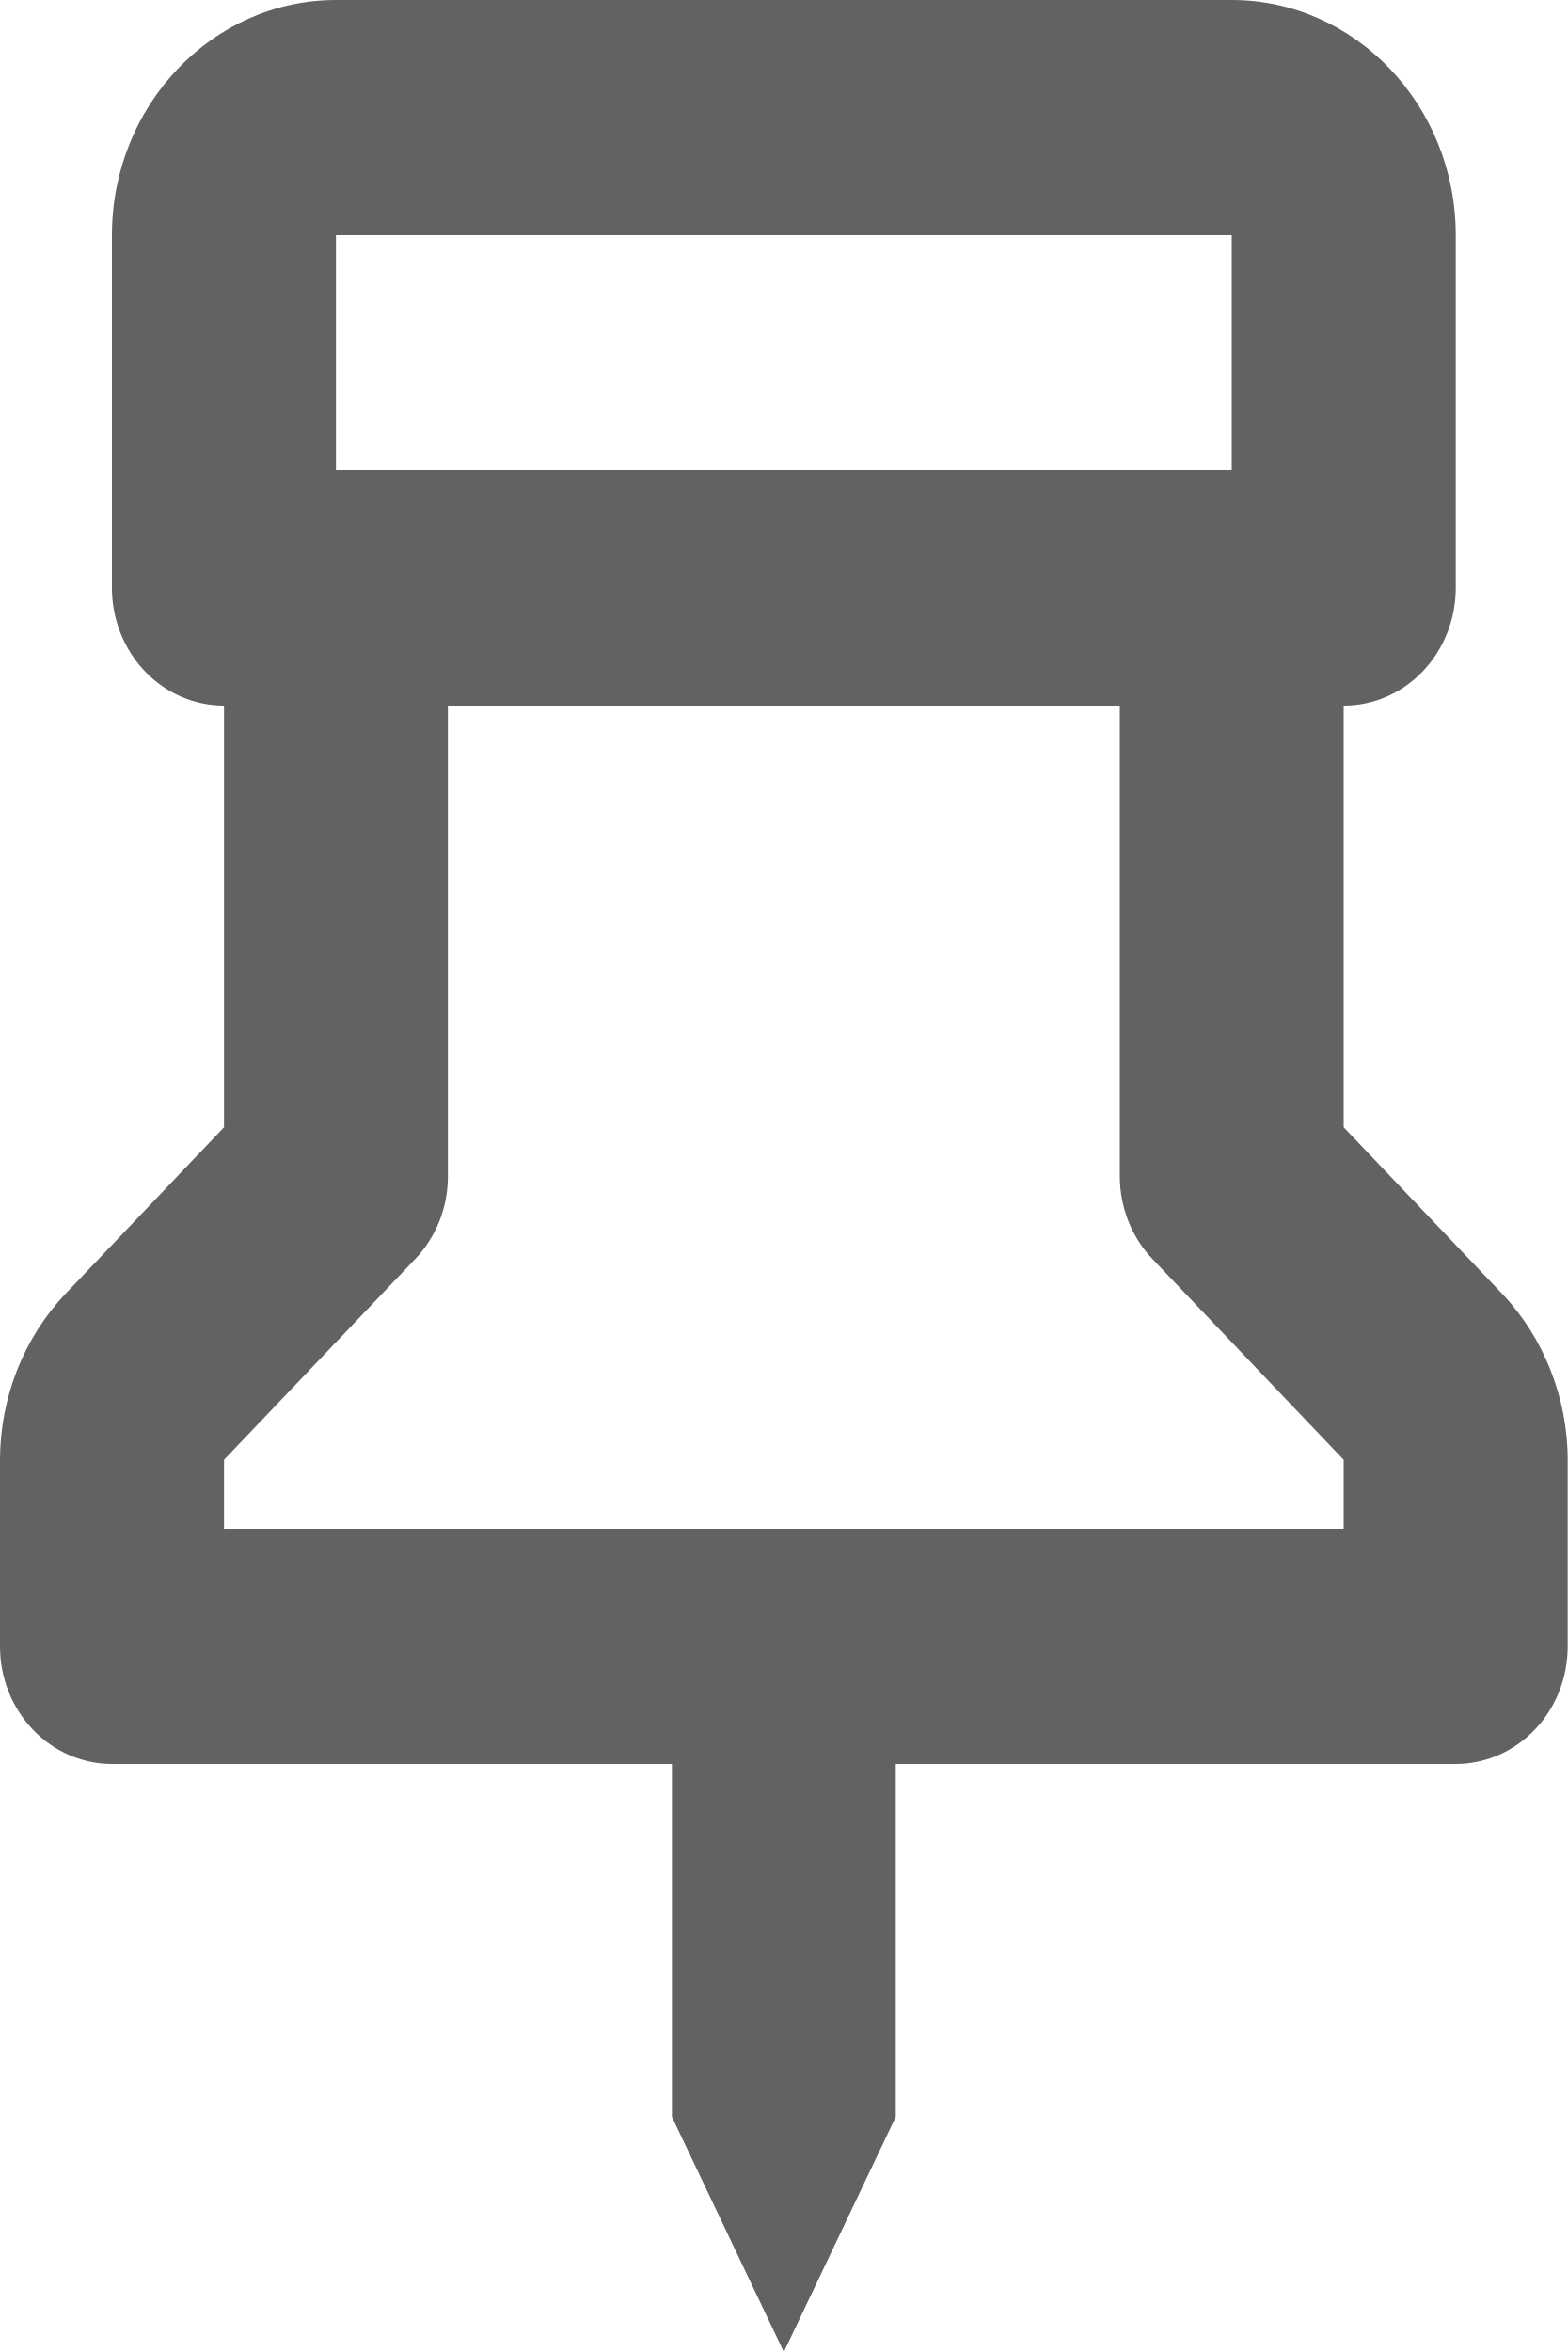
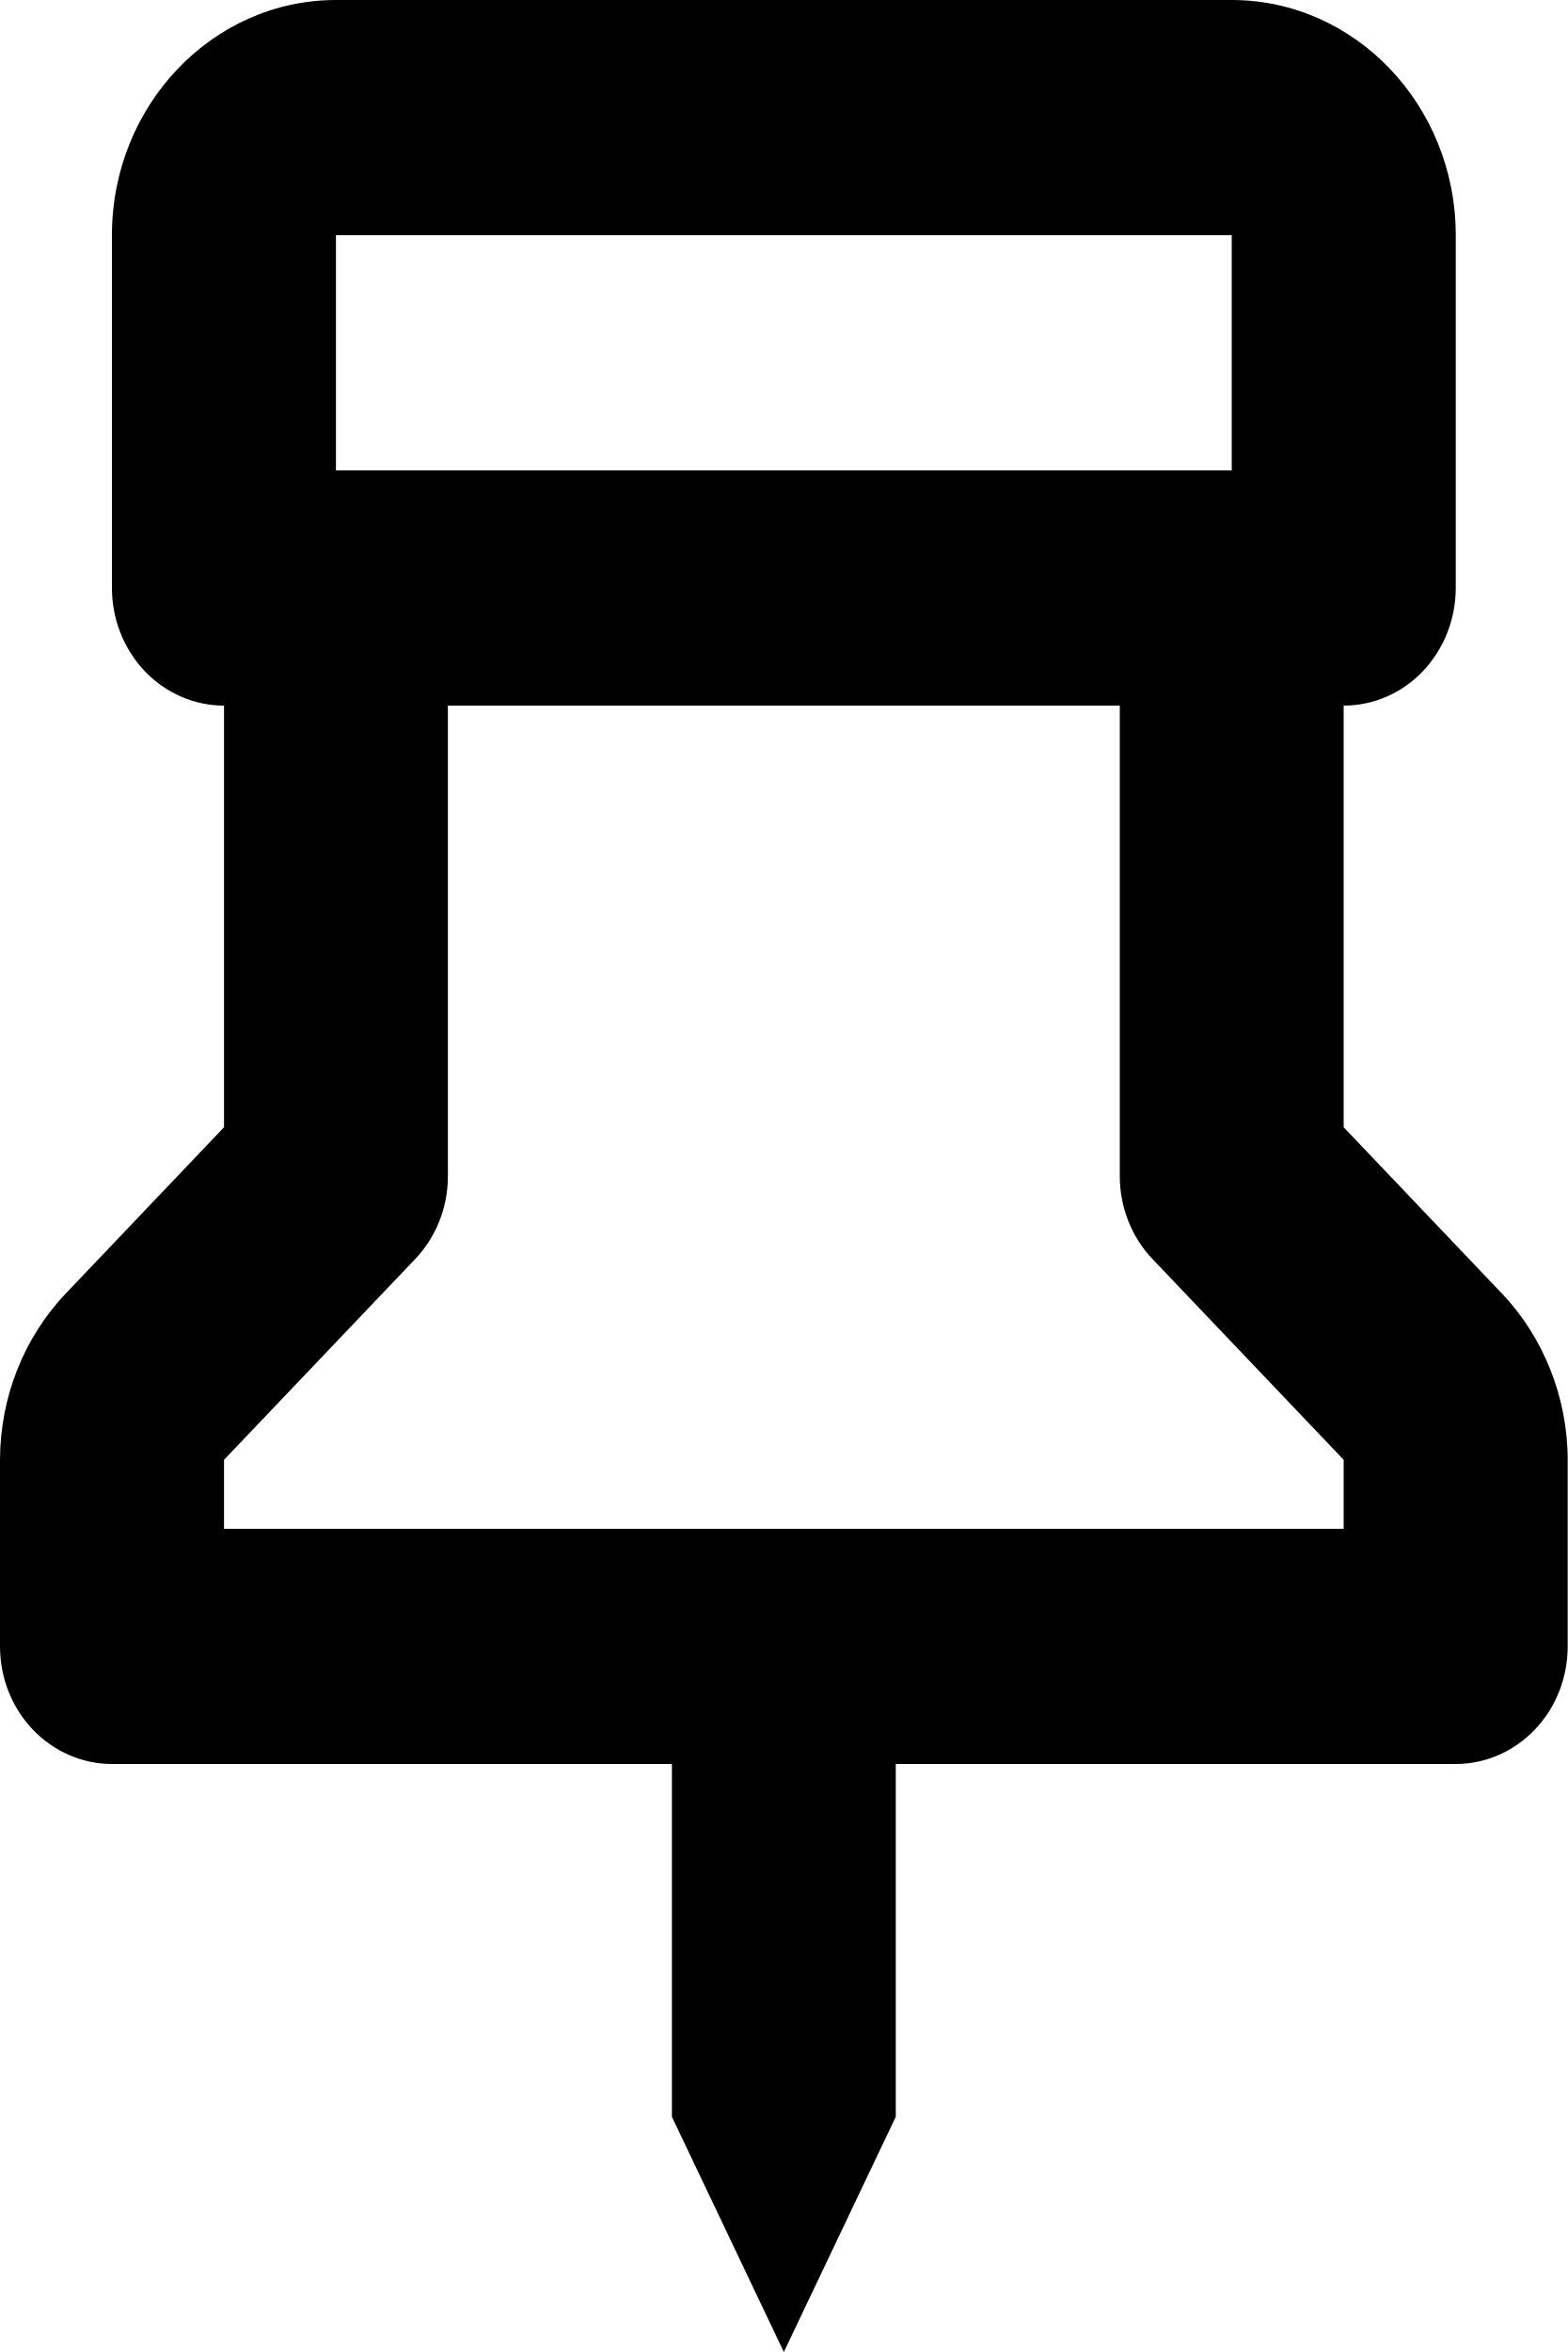
- <svg xmlns="http://www.w3.org/2000/svg" width="10" height="15" viewBox="0 0 10 15" fill="none">
-   <path d="M5 15L5.714 13.5V11.25H9.286C9.475 11.25 9.657 11.171 9.791 11.03C9.925 10.89 10 10.699 10 10.5V9.31C10 8.916 9.847 8.529 9.581 8.25L8.571 7.189V4.5C8.761 4.5 8.943 4.421 9.077 4.28C9.21 4.14 9.286 3.949 9.286 3.75V1.5C9.286 0.673 8.645 0 7.857 0H2.143C1.355 0 0.714 0.673 0.714 1.5V3.75C0.714 3.949 0.79 4.14 0.923 4.28C1.057 4.421 1.239 4.5 1.429 4.5V7.189L0.419 8.25C0.151 8.532 0.001 8.913 0 9.31V10.5C0 10.699 0.075 10.89 0.209 11.03C0.343 11.171 0.525 11.25 0.714 11.25H4.286V13.5L5 15ZM2.143 1.5H7.857V3H2.143V1.5ZM1.429 9.31L2.648 8.03C2.714 7.961 2.767 7.878 2.803 7.787C2.839 7.696 2.857 7.599 2.857 7.5V4.5H7.143V7.5C7.143 7.699 7.218 7.89 7.352 8.03L8.571 9.31V9.75H1.429V9.31Z" fill="#626262" />
+ <svg xmlns="http://www.w3.org/2000/svg" aria-hidden="true" focusable="false" viewBox="0 0 10 15">
+   <path d="M5 15L5.714 13.5V11.25H9.286C9.475 11.25 9.657 11.171 9.791 11.03C9.925 10.89 10 10.699 10 10.5V9.31C10 8.916 9.847 8.529 9.581 8.25L8.571 7.189V4.5C8.761 4.5 8.943 4.421 9.077 4.28C9.21 4.14 9.286 3.949 9.286 3.75V1.5C9.286 0.673 8.645 0 7.857 0H2.143C1.355 0 0.714 0.673 0.714 1.5V3.75C0.714 3.949 0.79 4.14 0.923 4.28C1.057 4.421 1.239 4.5 1.429 4.5V7.189L0.419 8.25C0.151 8.532 0.001 8.913 0 9.31V10.5C0 10.699 0.075 10.89 0.209 11.03C0.343 11.171 0.525 11.25 0.714 11.25H4.286V13.5L5 15ZM2.143 1.5H7.857V3H2.143V1.5ZM1.429 9.31L2.648 8.03C2.714 7.961 2.767 7.878 2.803 7.787C2.839 7.696 2.857 7.599 2.857 7.5V4.5H7.143V7.5C7.143 7.699 7.218 7.89 7.352 8.03L8.571 9.31V9.75H1.429V9.31Z" />
</svg>
